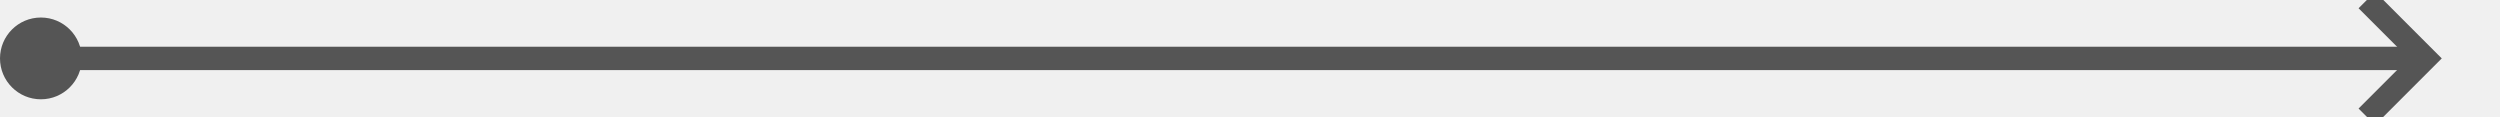
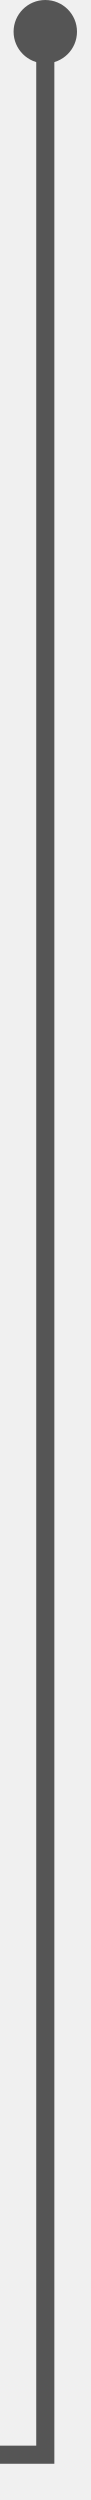
- <svg xmlns="http://www.w3.org/2000/svg" version="1.1" width="214px" height="10px" preserveAspectRatio="xMinYMid meet" viewBox="296 1939 214 8">
-   <path d="M 298 1943  L 503 1943  " stroke-width="2" stroke-dasharray="0" stroke="rgba(85, 85, 85, 1)" fill="none" class="stroke" />
-   <path d="M 299.5 1939.5  A 3.5 3.5 0 0 0 296 1943 A 3.5 3.5 0 0 0 299.5 1946.5 A 3.5 3.5 0 0 0 303 1943 A 3.5 3.5 0 0 0 299.5 1939.5 Z M 497.893 1938.707  L 502.186 1943  L 497.893 1947.293  L 499.307 1948.707  L 504.307 1943.707  L 505.014 1943  L 504.307 1942.293  L 499.307 1937.293  L 497.893 1938.707  Z " fill-rule="nonzero" fill="rgba(85, 85, 85, 1)" stroke="none" class="fill" />
+ <svg xmlns="http://www.w3.org/2000/svg" version="1.1" width="10px" height="276px" preserveAspectRatio="xMidYMin meet" viewBox="1085 1997 8 276">
+   <defs>
+     <mask fill="white" id="Clip131">
+       <path d="M 686 2248  L 770 2248  L 770 2287  L 686 2287  Z M 460 1933  L 1099 1933  L 1099 2287  L 460 2287  Z " fill-rule="evenodd" />
+     </mask>
+   </defs>
+   <path d="M 1089 1999  L 1089 2268  L 463 2268  L 463 1943  L 503 1943  " stroke-width="2" stroke-dasharray="0" stroke="rgba(85, 85, 85, 1)" fill="none" class="stroke" mask="url(#Clip131)" />
+   <path d="M 1089 1997  A 3.5 3.5 0 0 0 1085.5 2000.5 A 3.5 3.5 0 0 0 1089 2004 A 3.5 3.5 0 0 0 1092.5 2000.5 A 3.5 3.5 0 0 0 1089 1997 Z M 497.893 1938.707  L 502.186 1943  L 497.893 1947.293  L 499.307 1948.707  L 504.307 1943.707  L 505.014 1943  L 504.307 1942.293  L 499.307 1937.293  L 497.893 1938.707  Z " fill-rule="nonzero" fill="rgba(85, 85, 85, 1)" stroke="none" class="fill" mask="url(#Clip131)" />
</svg>
